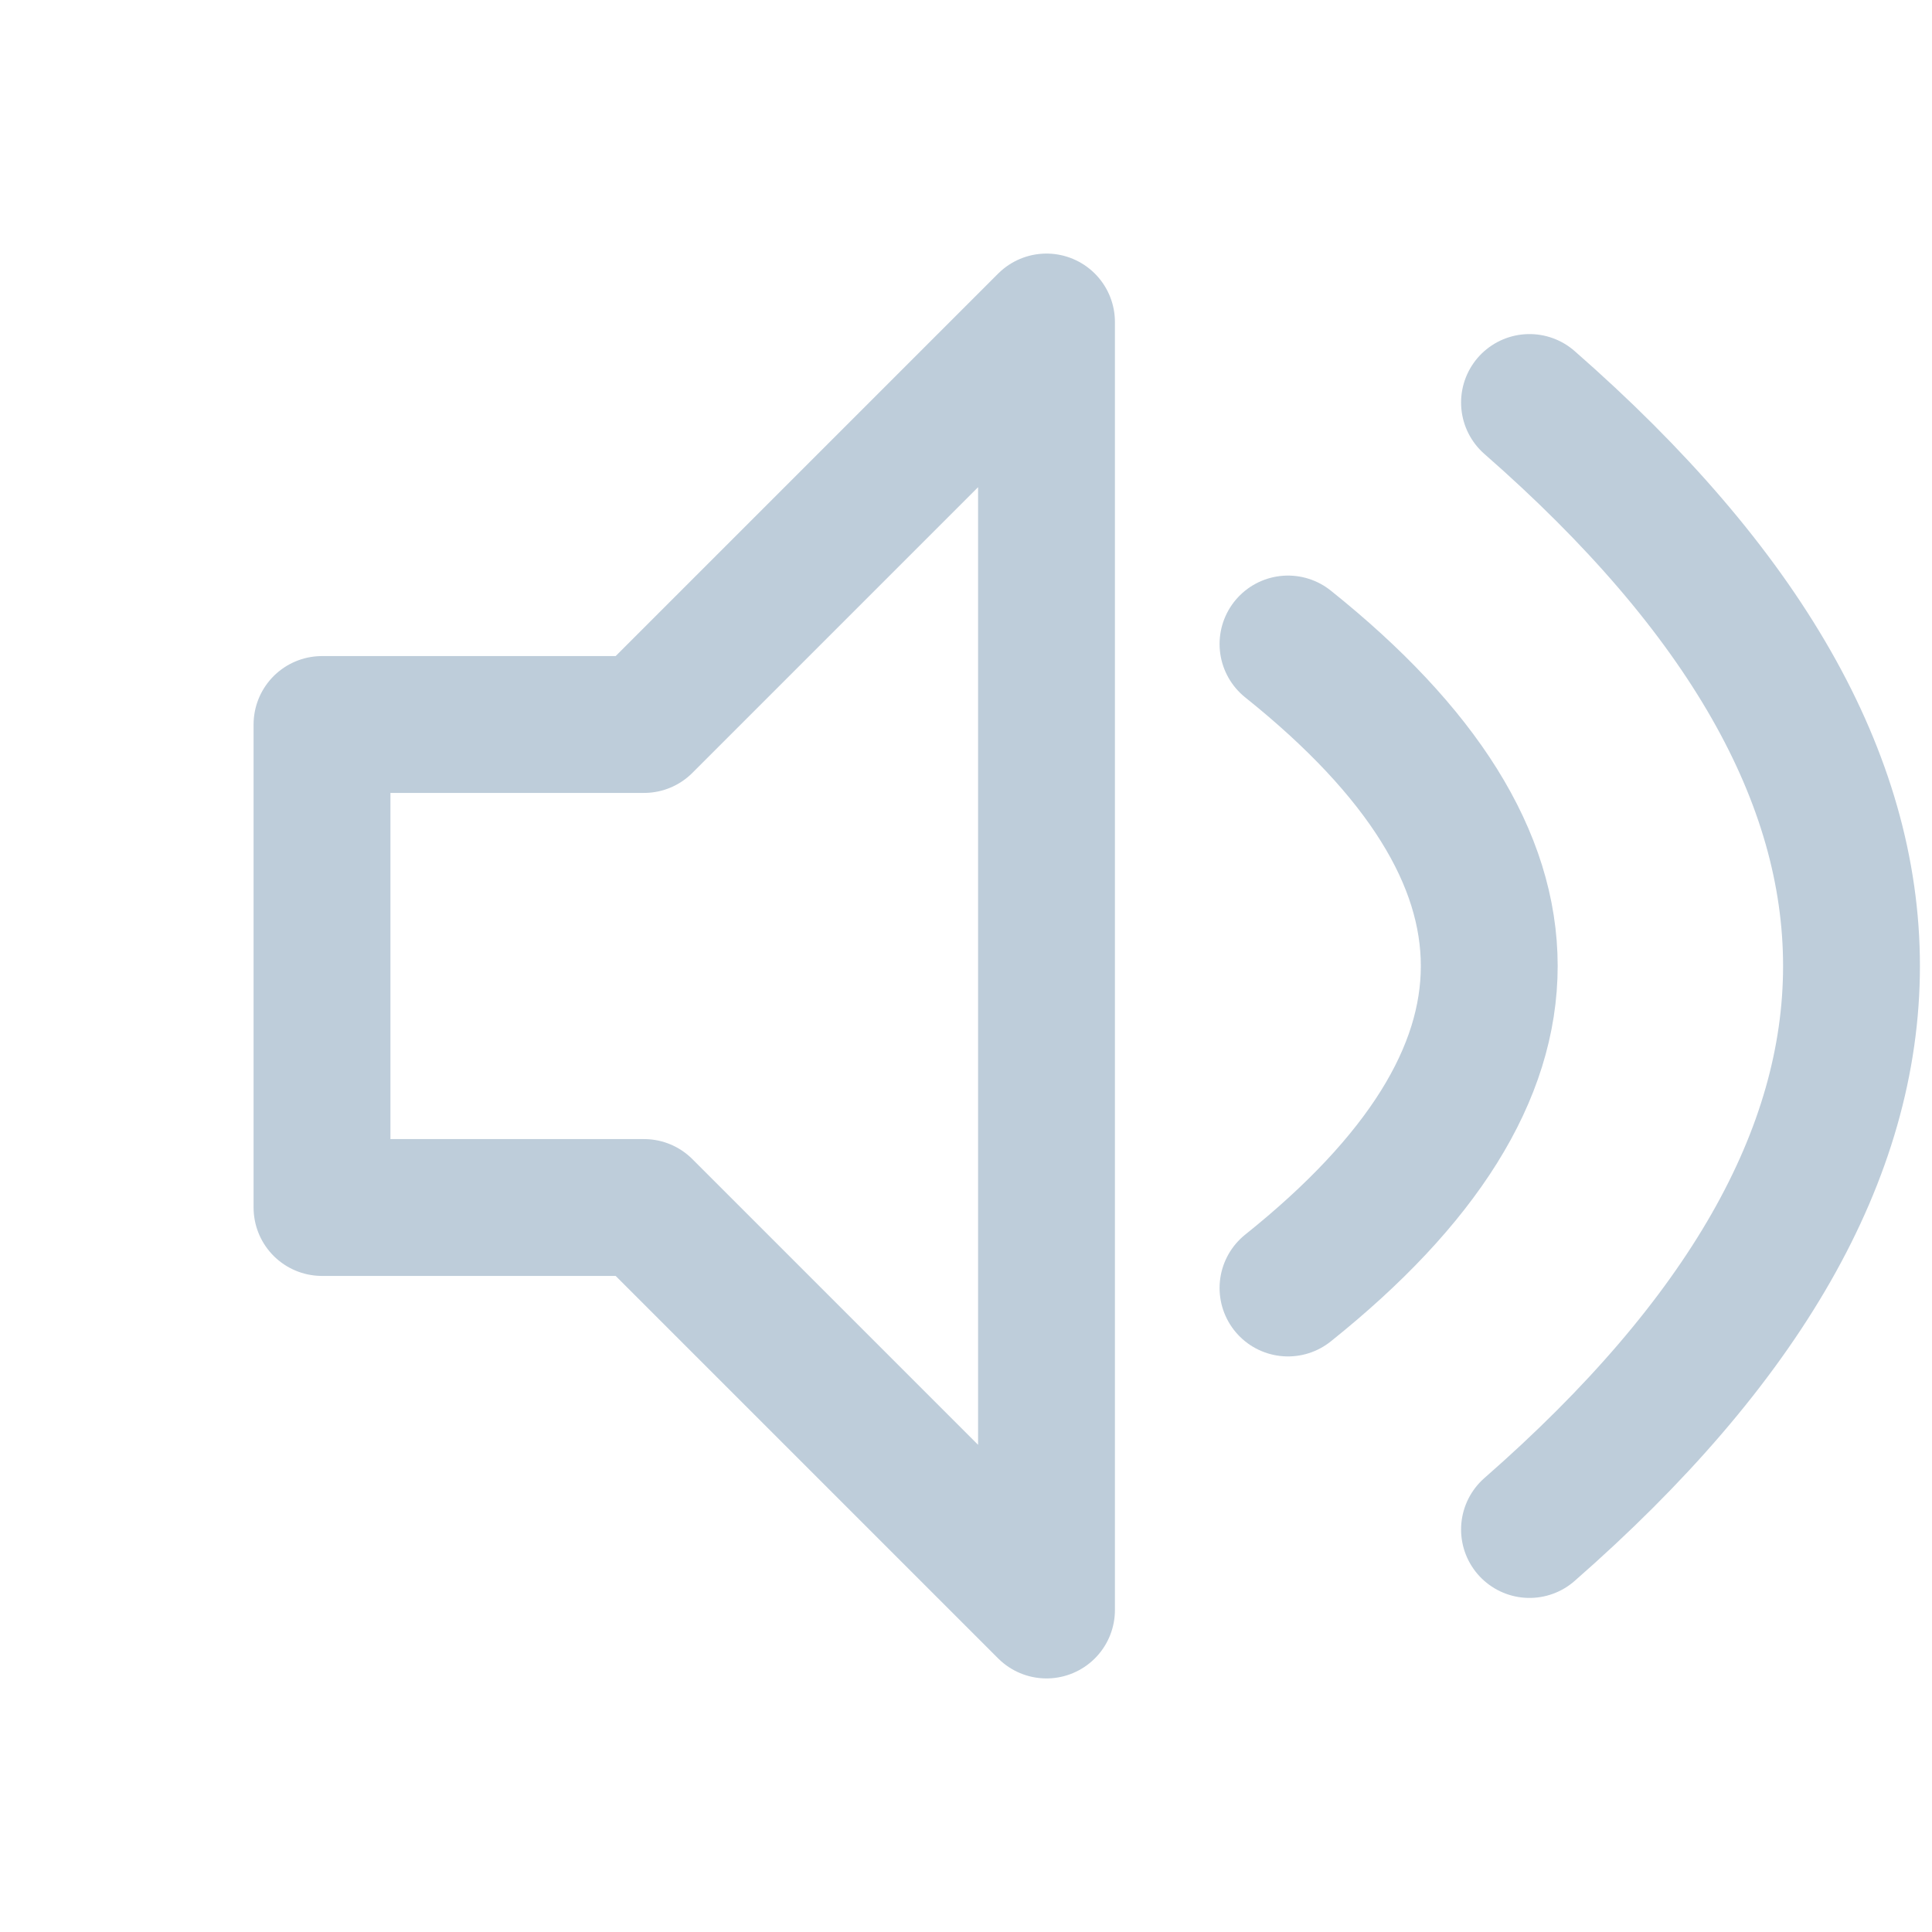
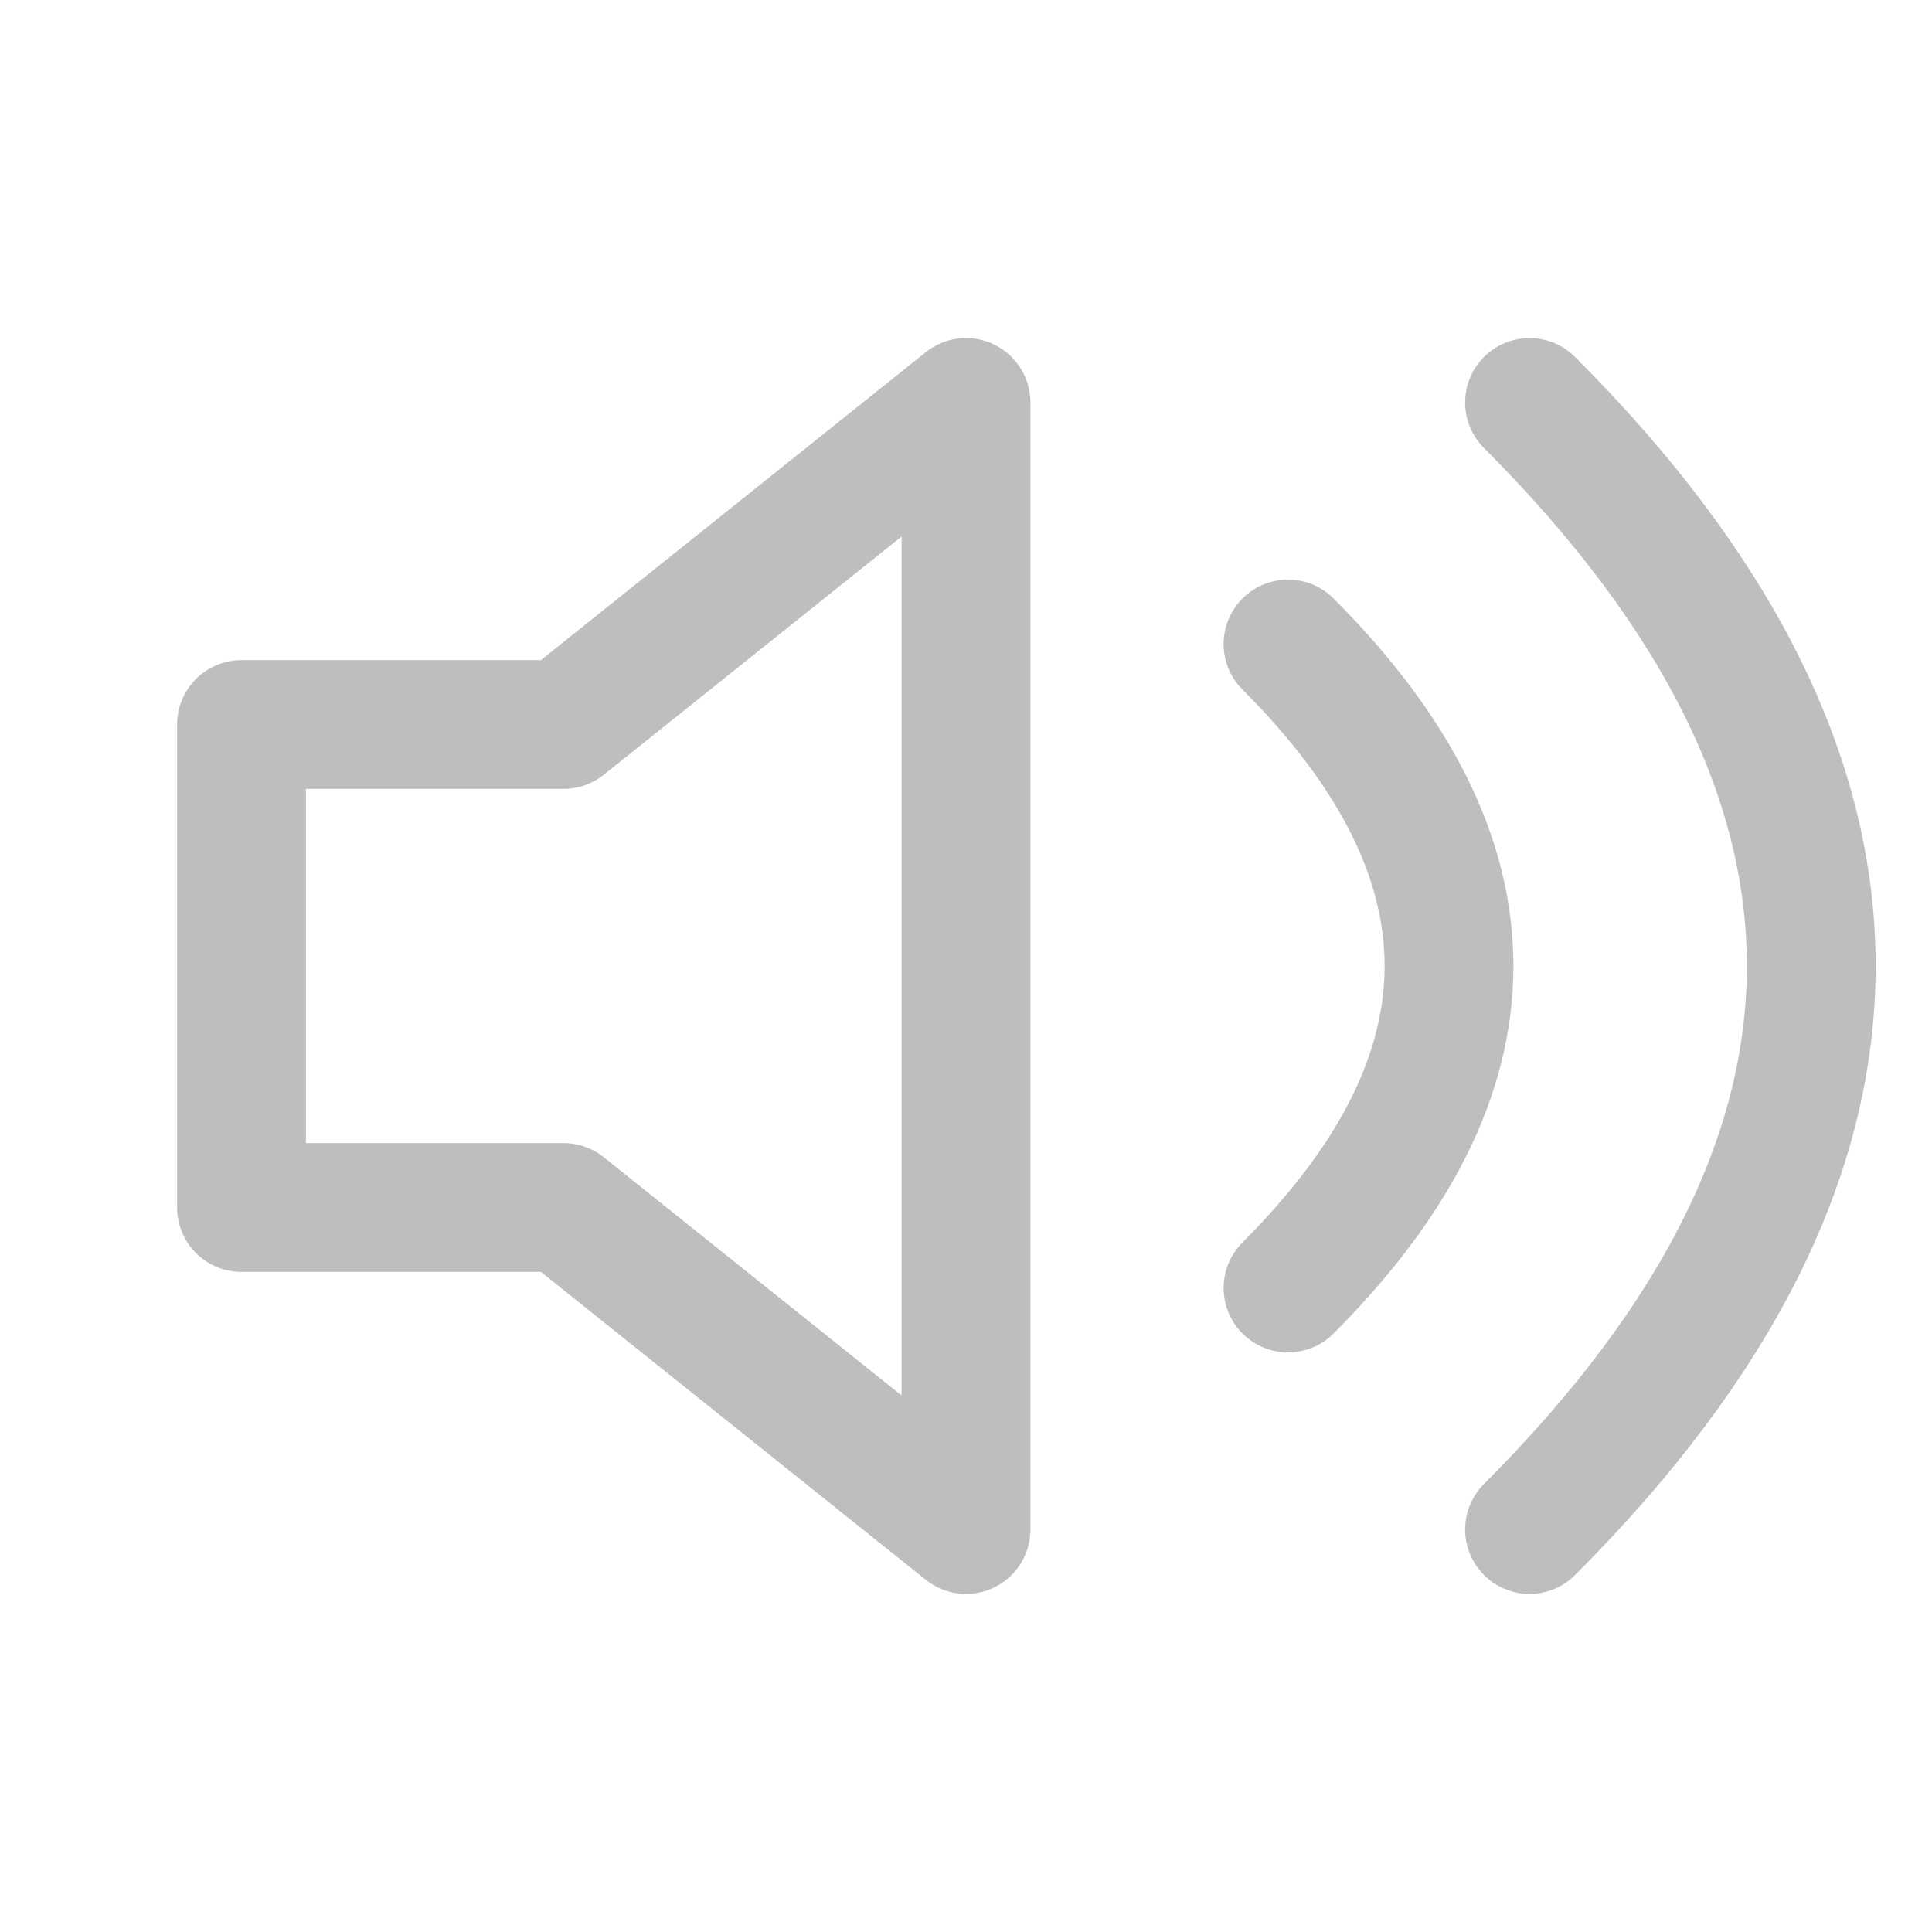
<svg xmlns="http://www.w3.org/2000/svg" width="24" height="24" viewBox="0 0 24 24">
-   <g fill="none" stroke="#becdda" stroke-width="1.7" stroke-linecap="round" stroke-linejoin="round">
-     <path d="M4 9h4l5-5v16l-5-5H4Zm12-1q5 4 0 8m3-11q8 7 0 14" />
+   <g fill="none" stroke="#bebebe" stroke-width="1.6" stroke-linecap="round" stroke-linejoin="round">
+     <path d="M3 9h4l5-4v14l-5-4H3Z" />
+     <path d="M16 8q4 4 0 8M19 5q7 7 0 14" />
  </g>
</svg>
